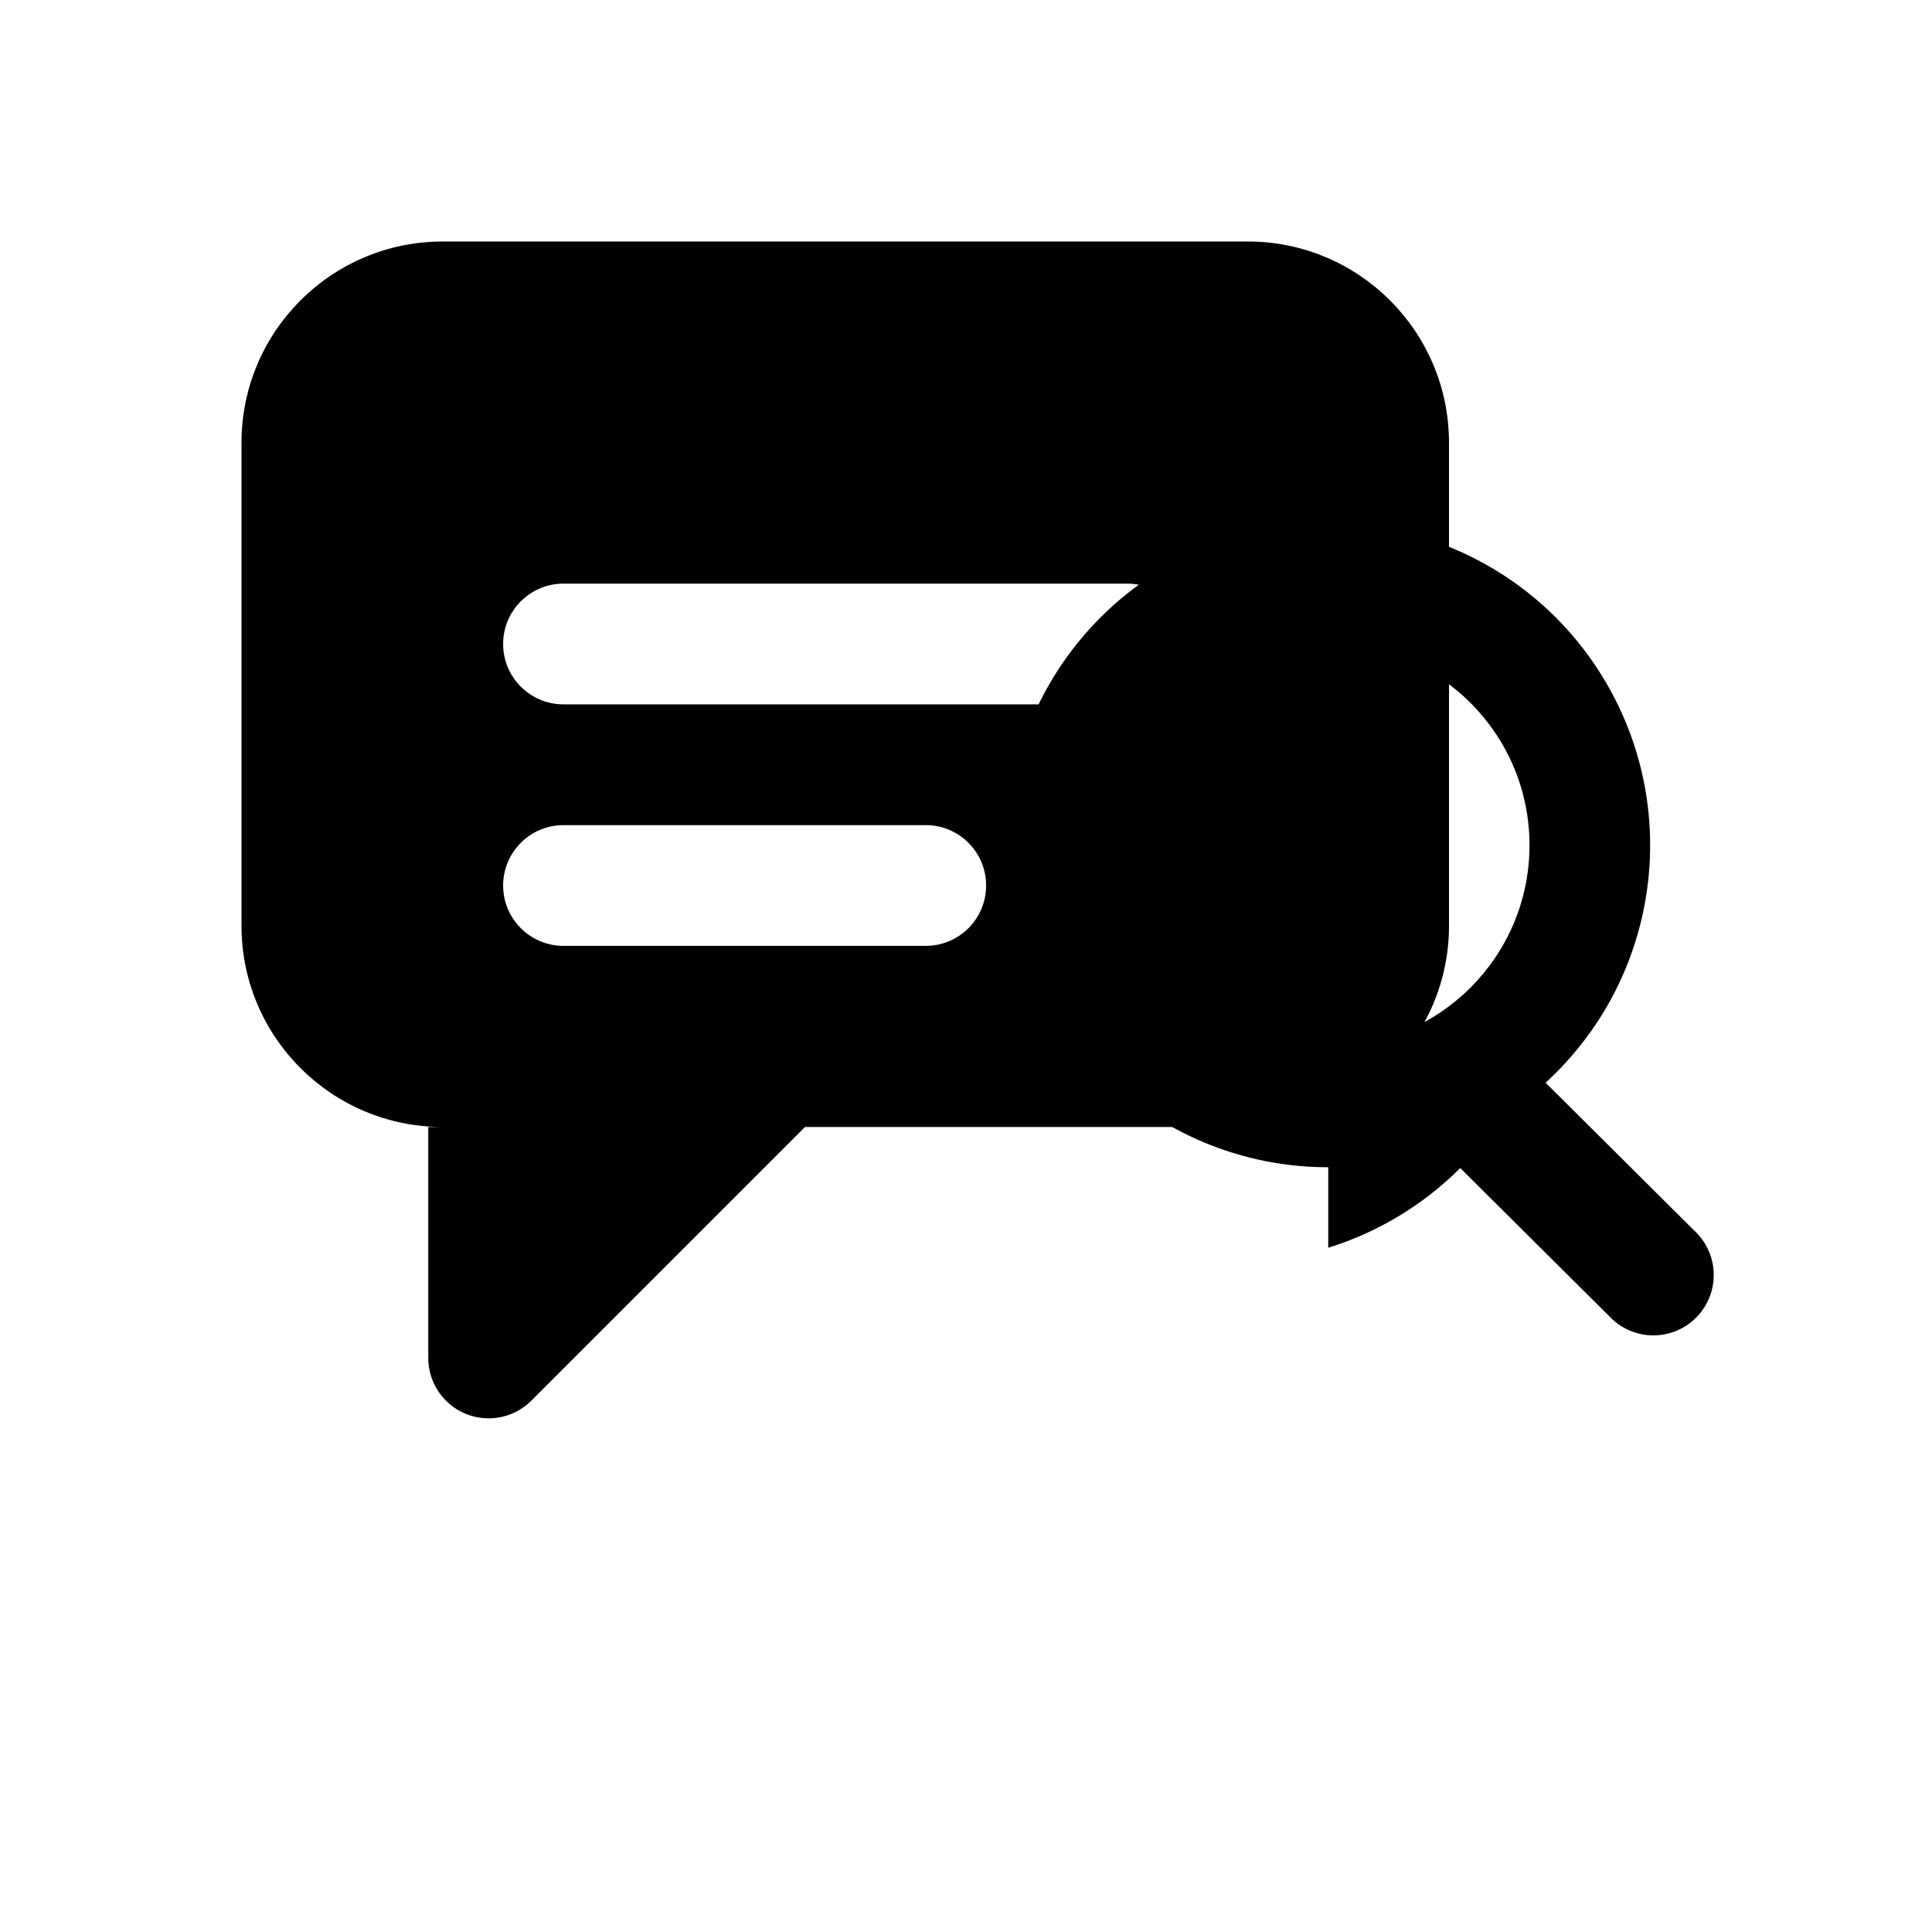
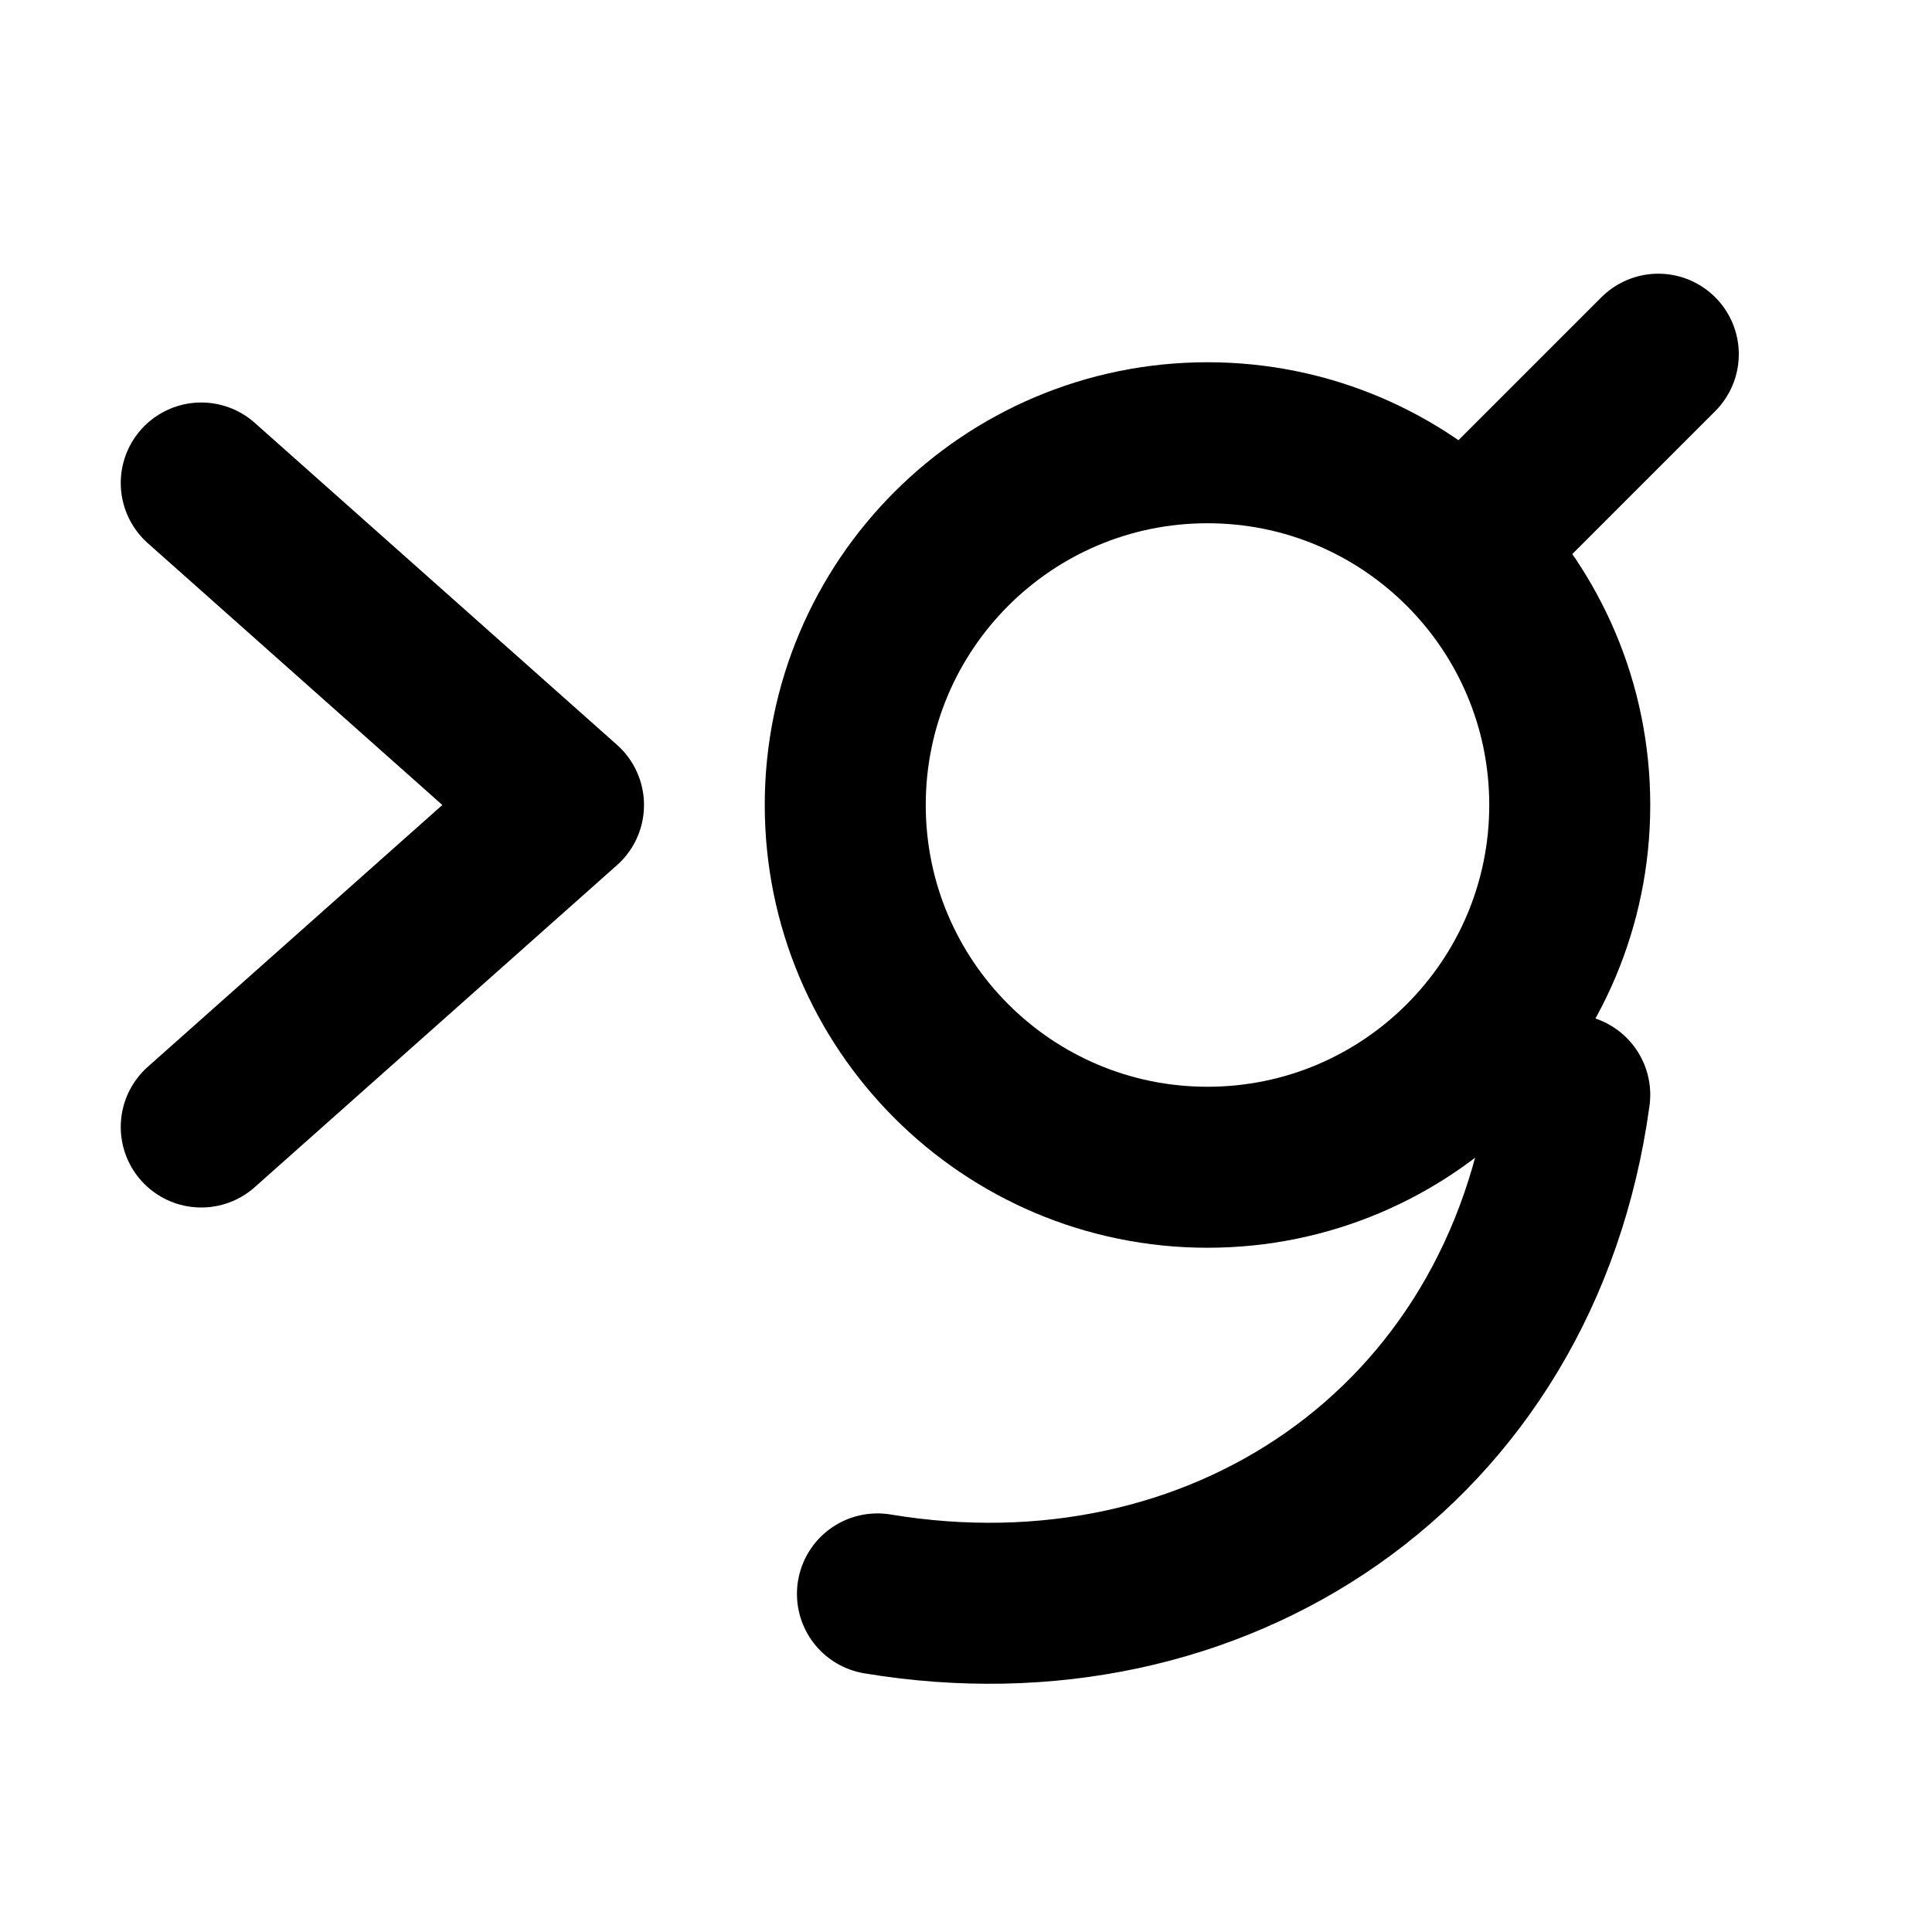
- <svg xmlns="http://www.w3.org/2000/svg" viewBox="0 0 24 24" fill="currentColor">
-   <path d="M3 5.5A2.5 2.5 0 0 1 5.5 3h10A2.5 2.5 0 0 1 18 5.5v6a2.5 2.5 0 0 1-2.5 2.5H10l-3.4 3.4a.75.75 0 0 1-1.28-.53V14H5.5A2.5 2.5 0 0 1 3 11.5v-6Zm4 1.75a.75.75 0 0 0 0 1.5h7a.75.75 0 0 0 0-1.5H7Zm0 3a.75.75 0 0 0 0 1.5h4.5a.75.75 0 0 0 0-1.5H7Z" />
-   <path d="M16.5 14.5a4 4 0 1 1 2.7-1.05l1.85 1.84a.75.75 0 1 1-1.06 1.06l-1.85-1.84a4 4 0 0 1-1.64.99Zm-2.5-4a2.5 2.5 0 1 0 5 0 2.5 2.5 0 0 0-5 0Z" />
+ <svg xmlns="http://www.w3.org/2000/svg" viewBox="0 0 24 24" fill="none" stroke="currentColor" stroke-width="2" stroke-linecap="round" stroke-linejoin="round">
+   <path d="M2.5 6 7 10l-4.5 4" />
+   <circle cx="15" cy="10" r="4.5" />
+   <path d="M18.4 6.6 20.6 4.4" />
+   <path d="M19.5 13.6c-.6 4.4-4.4 6.9-8.6 6.2" />
</svg>
